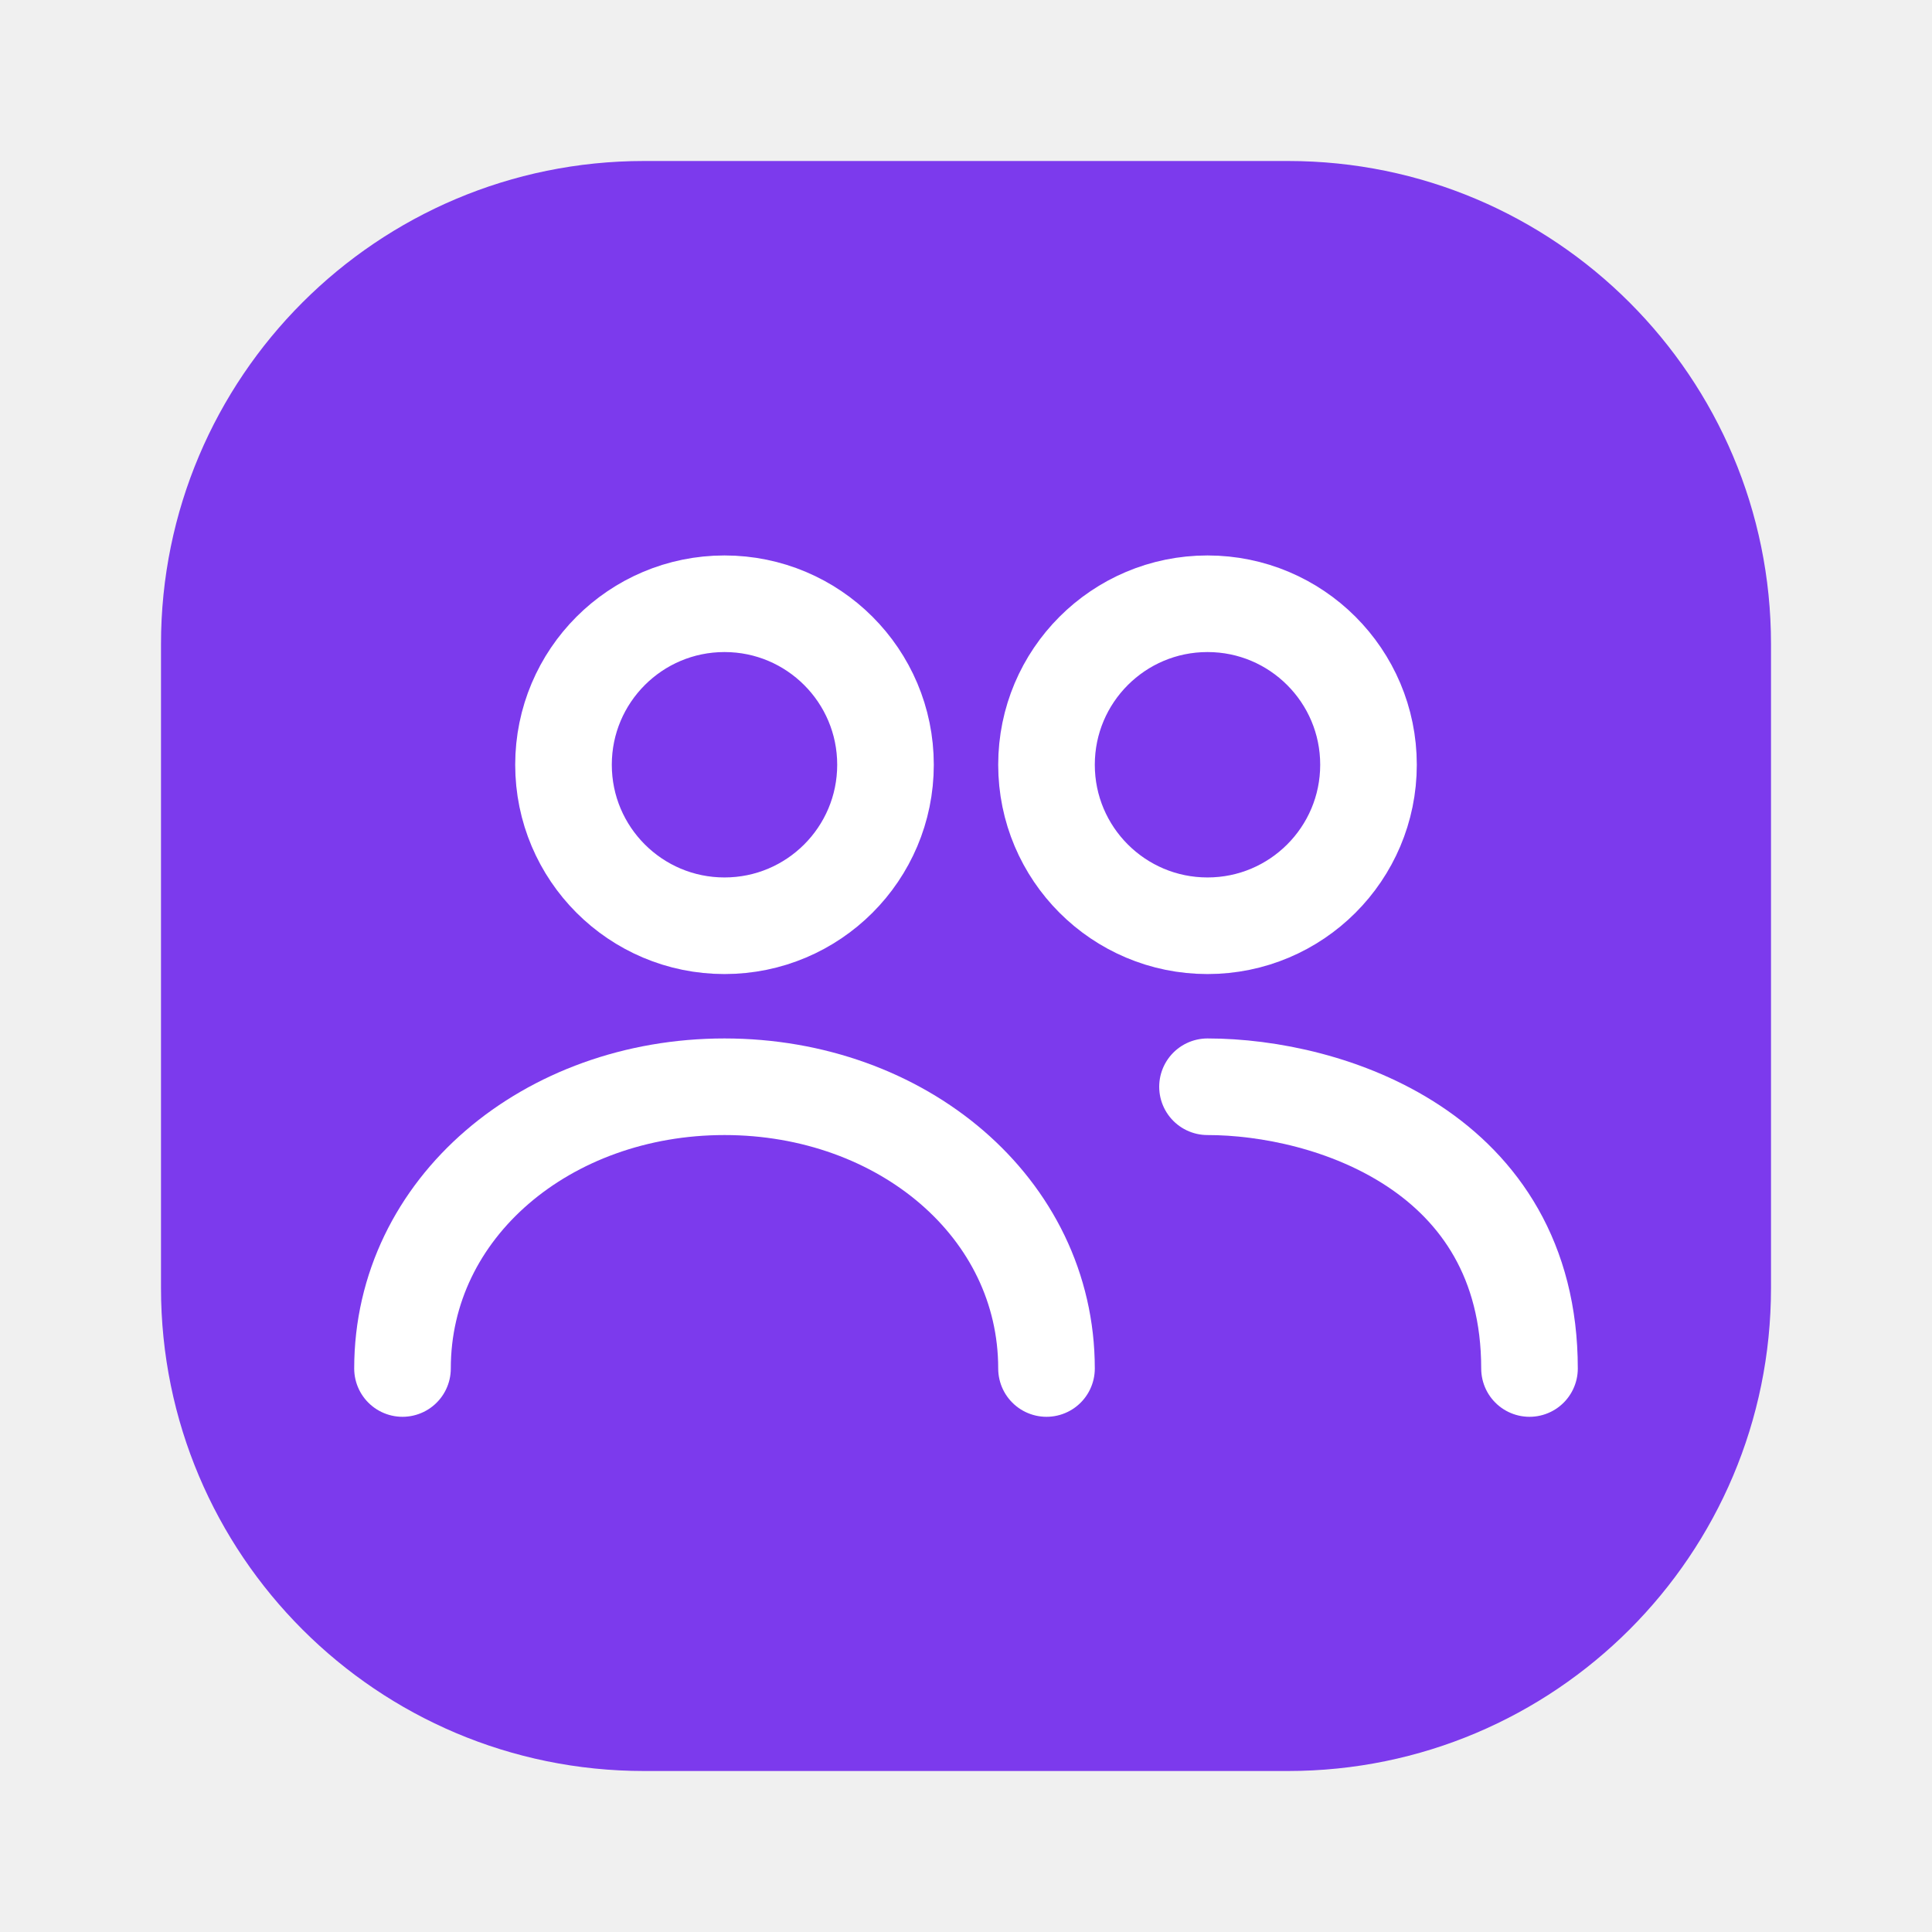
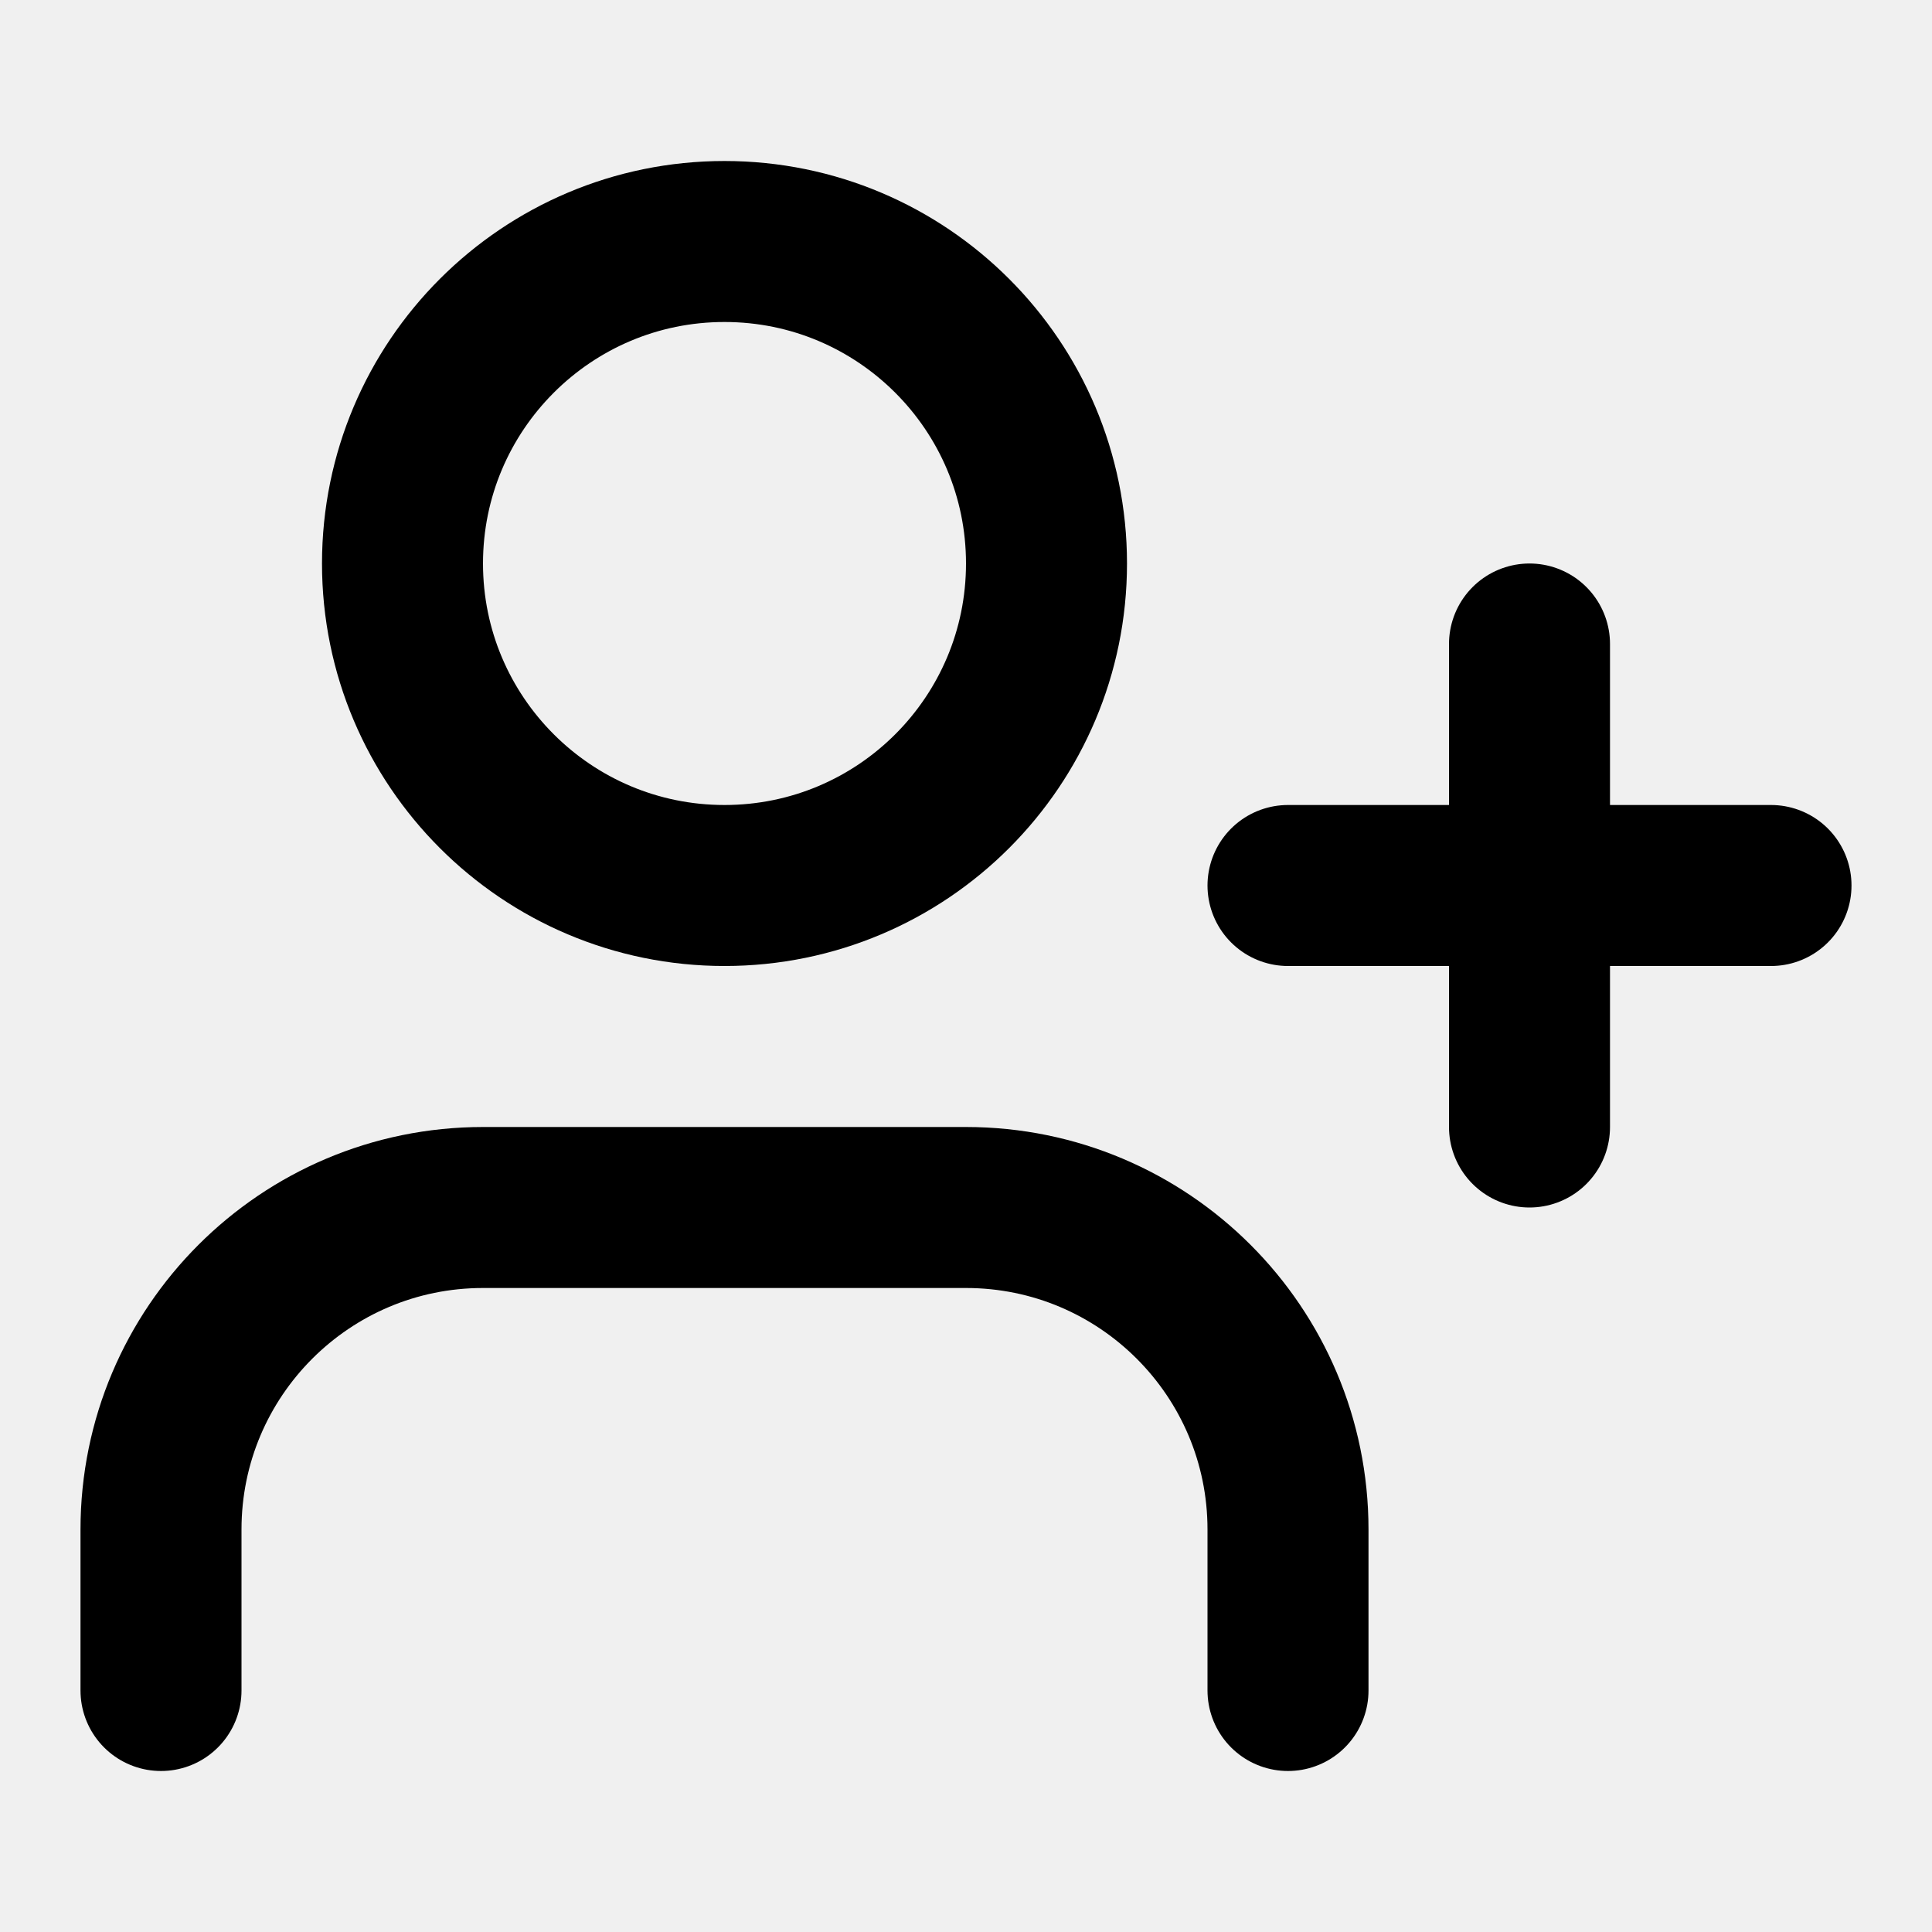
- <svg xmlns="http://www.w3.org/2000/svg" viewBox="0 0 24 24" fill="none">
-   <rect x="2" y="2" width="20" height="20" rx="6" fill="#7C3AED" />
-   <circle cx="9" cy="9.5" r="2" stroke="white" stroke-width="1.2" />
-   <circle cx="15" cy="9.5" r="2" stroke="white" stroke-width="1.2" />
-   <path d="M5 17c0-2 1.8-3.5 4-3.5s4 1.5 4 3.5" stroke="white" stroke-width="1.2" stroke-linecap="round" fill="none" />
-   <path d="M15 13.5c1.5 0 4 .8 4 3.5" stroke="white" stroke-width="1.2" stroke-linecap="round" fill="none" />
+ <svg xmlns="http://www.w3.org/2000/svg" class="lucide lucide-user-plus" width="24" height="24" viewBox="0 0 24 24" fill="none" stroke="currentColor" stroke-width="2" stroke-linecap="round" stroke-linejoin="round">
+   <path d="M16 21v-2a4 4 0 0 0-4-4H6a4 4 0 0 0-4 4v2" />
+   <circle cx="9" cy="7" r="4" />
+   <line x1="19" x2="19" y1="8" y2="14" />
+   <line x1="22" x2="16" y1="11" y2="11" />
</svg>
